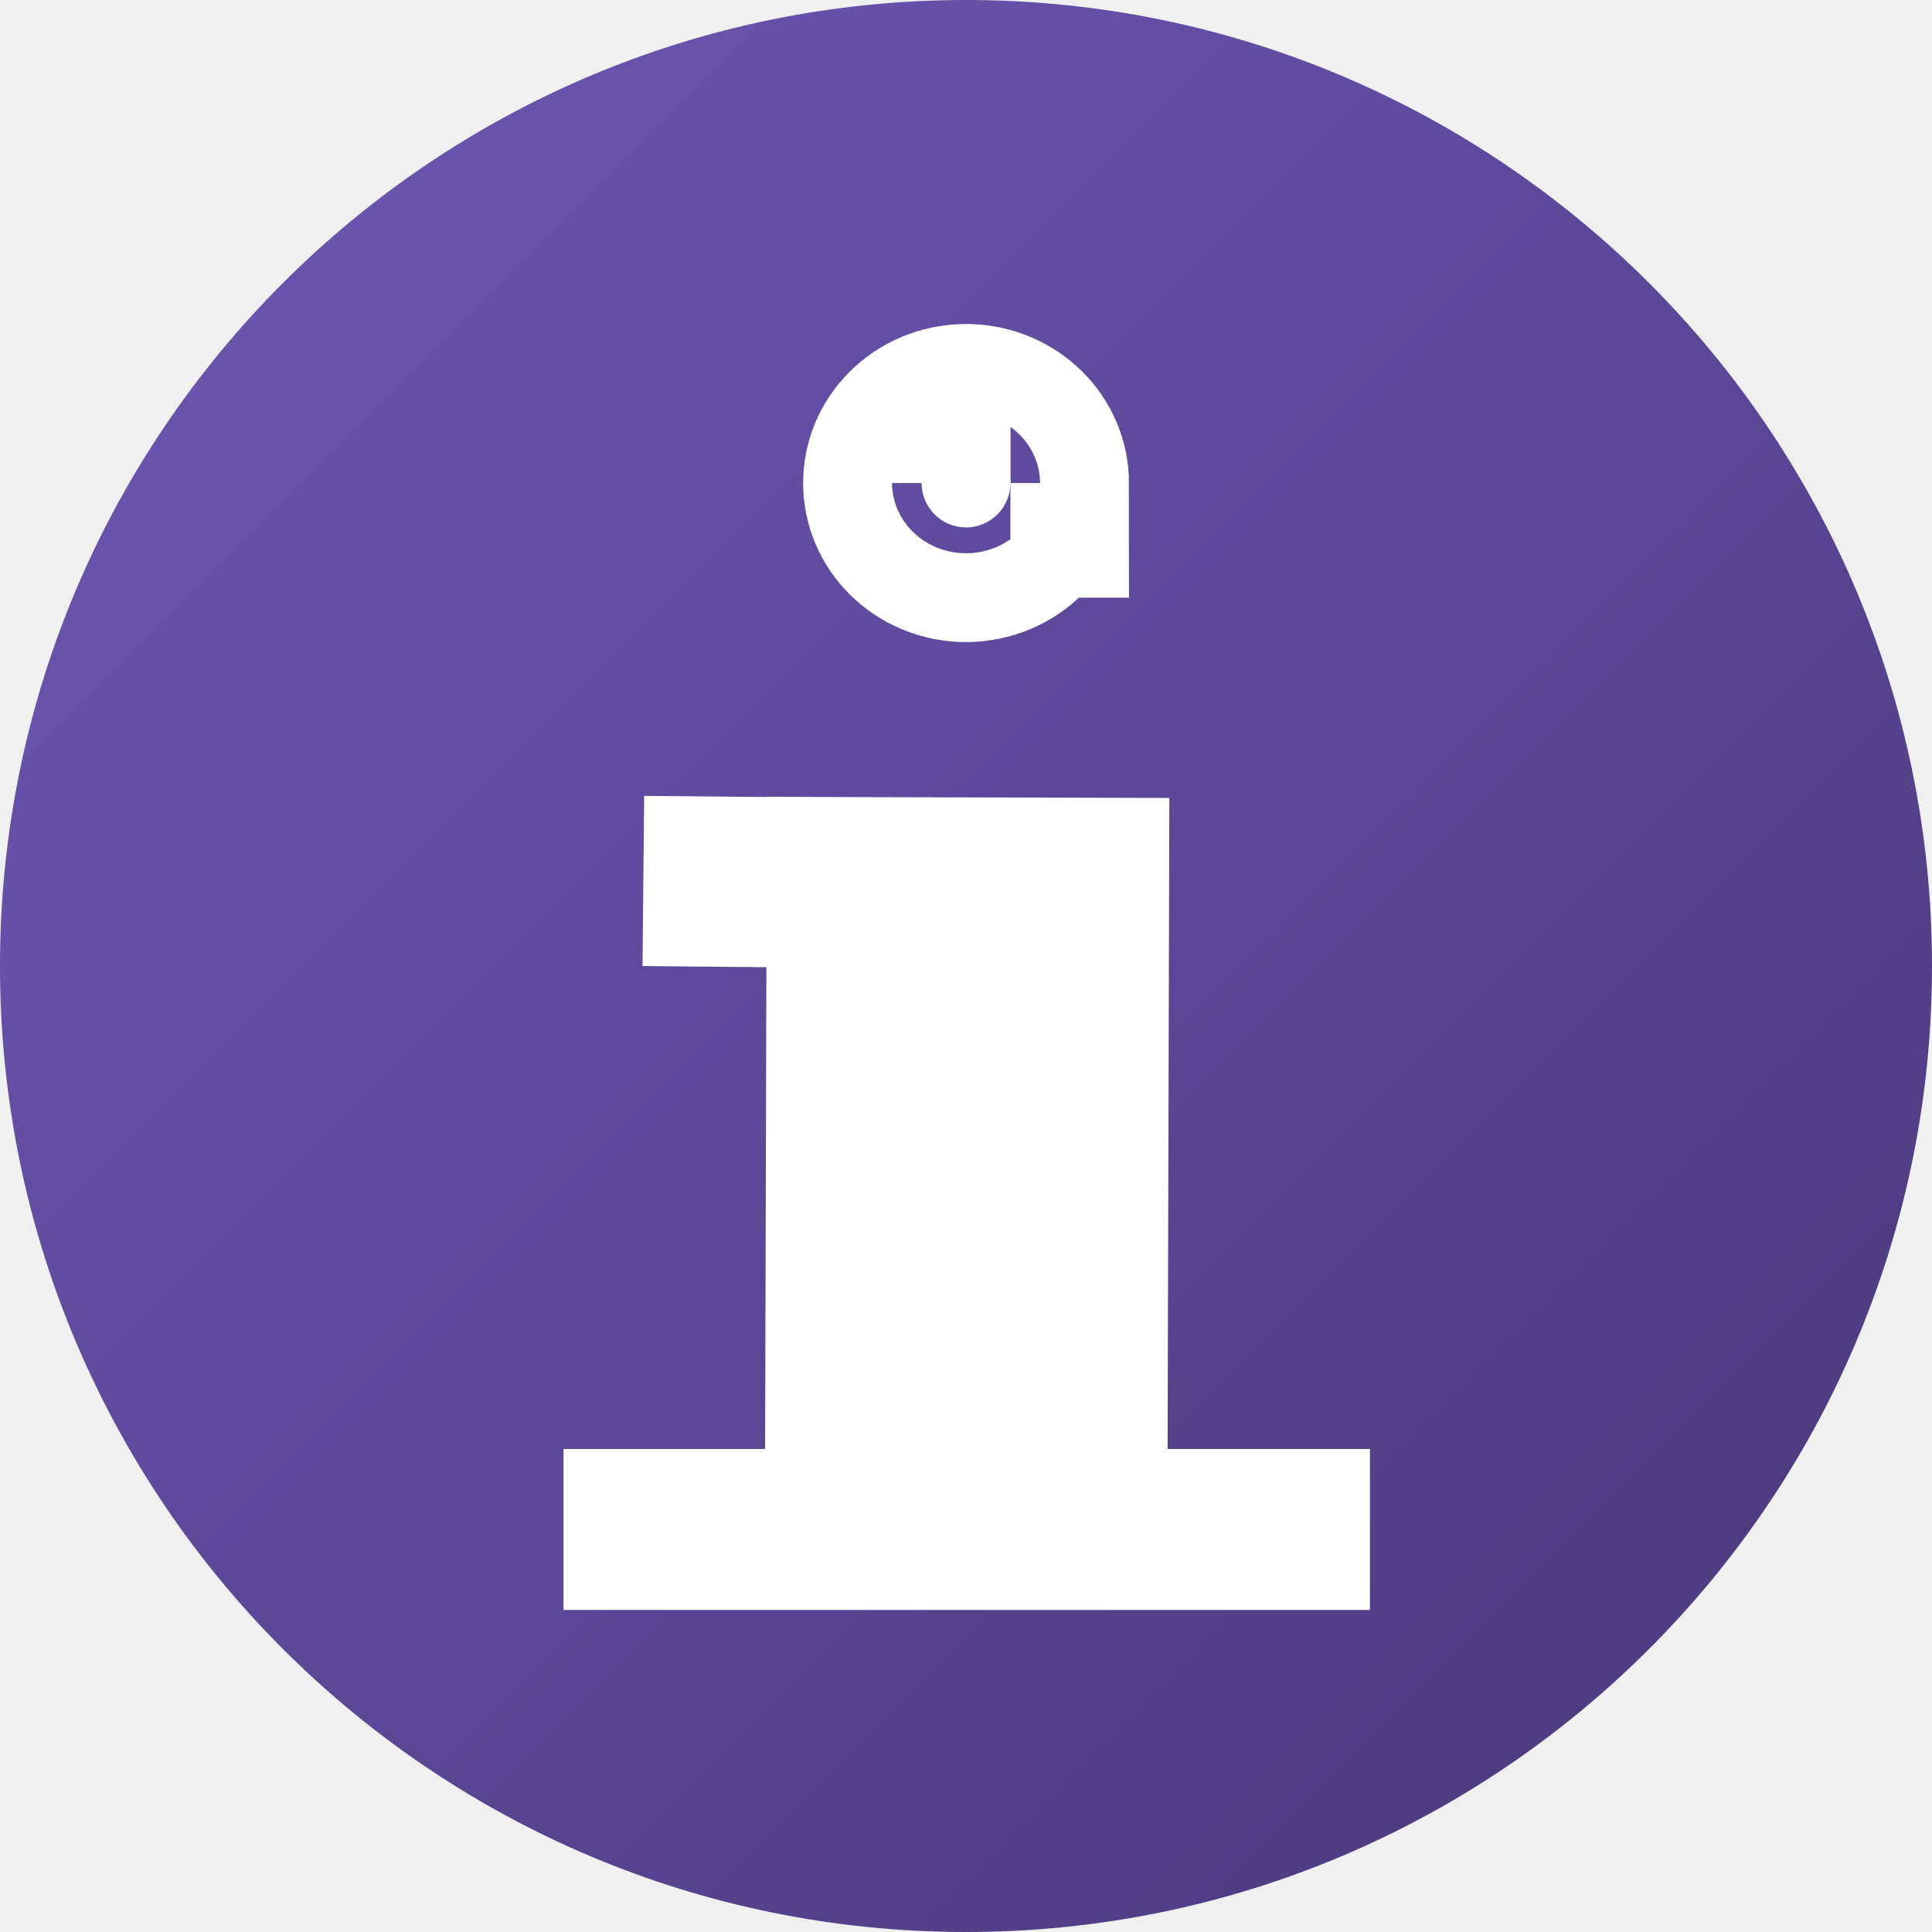
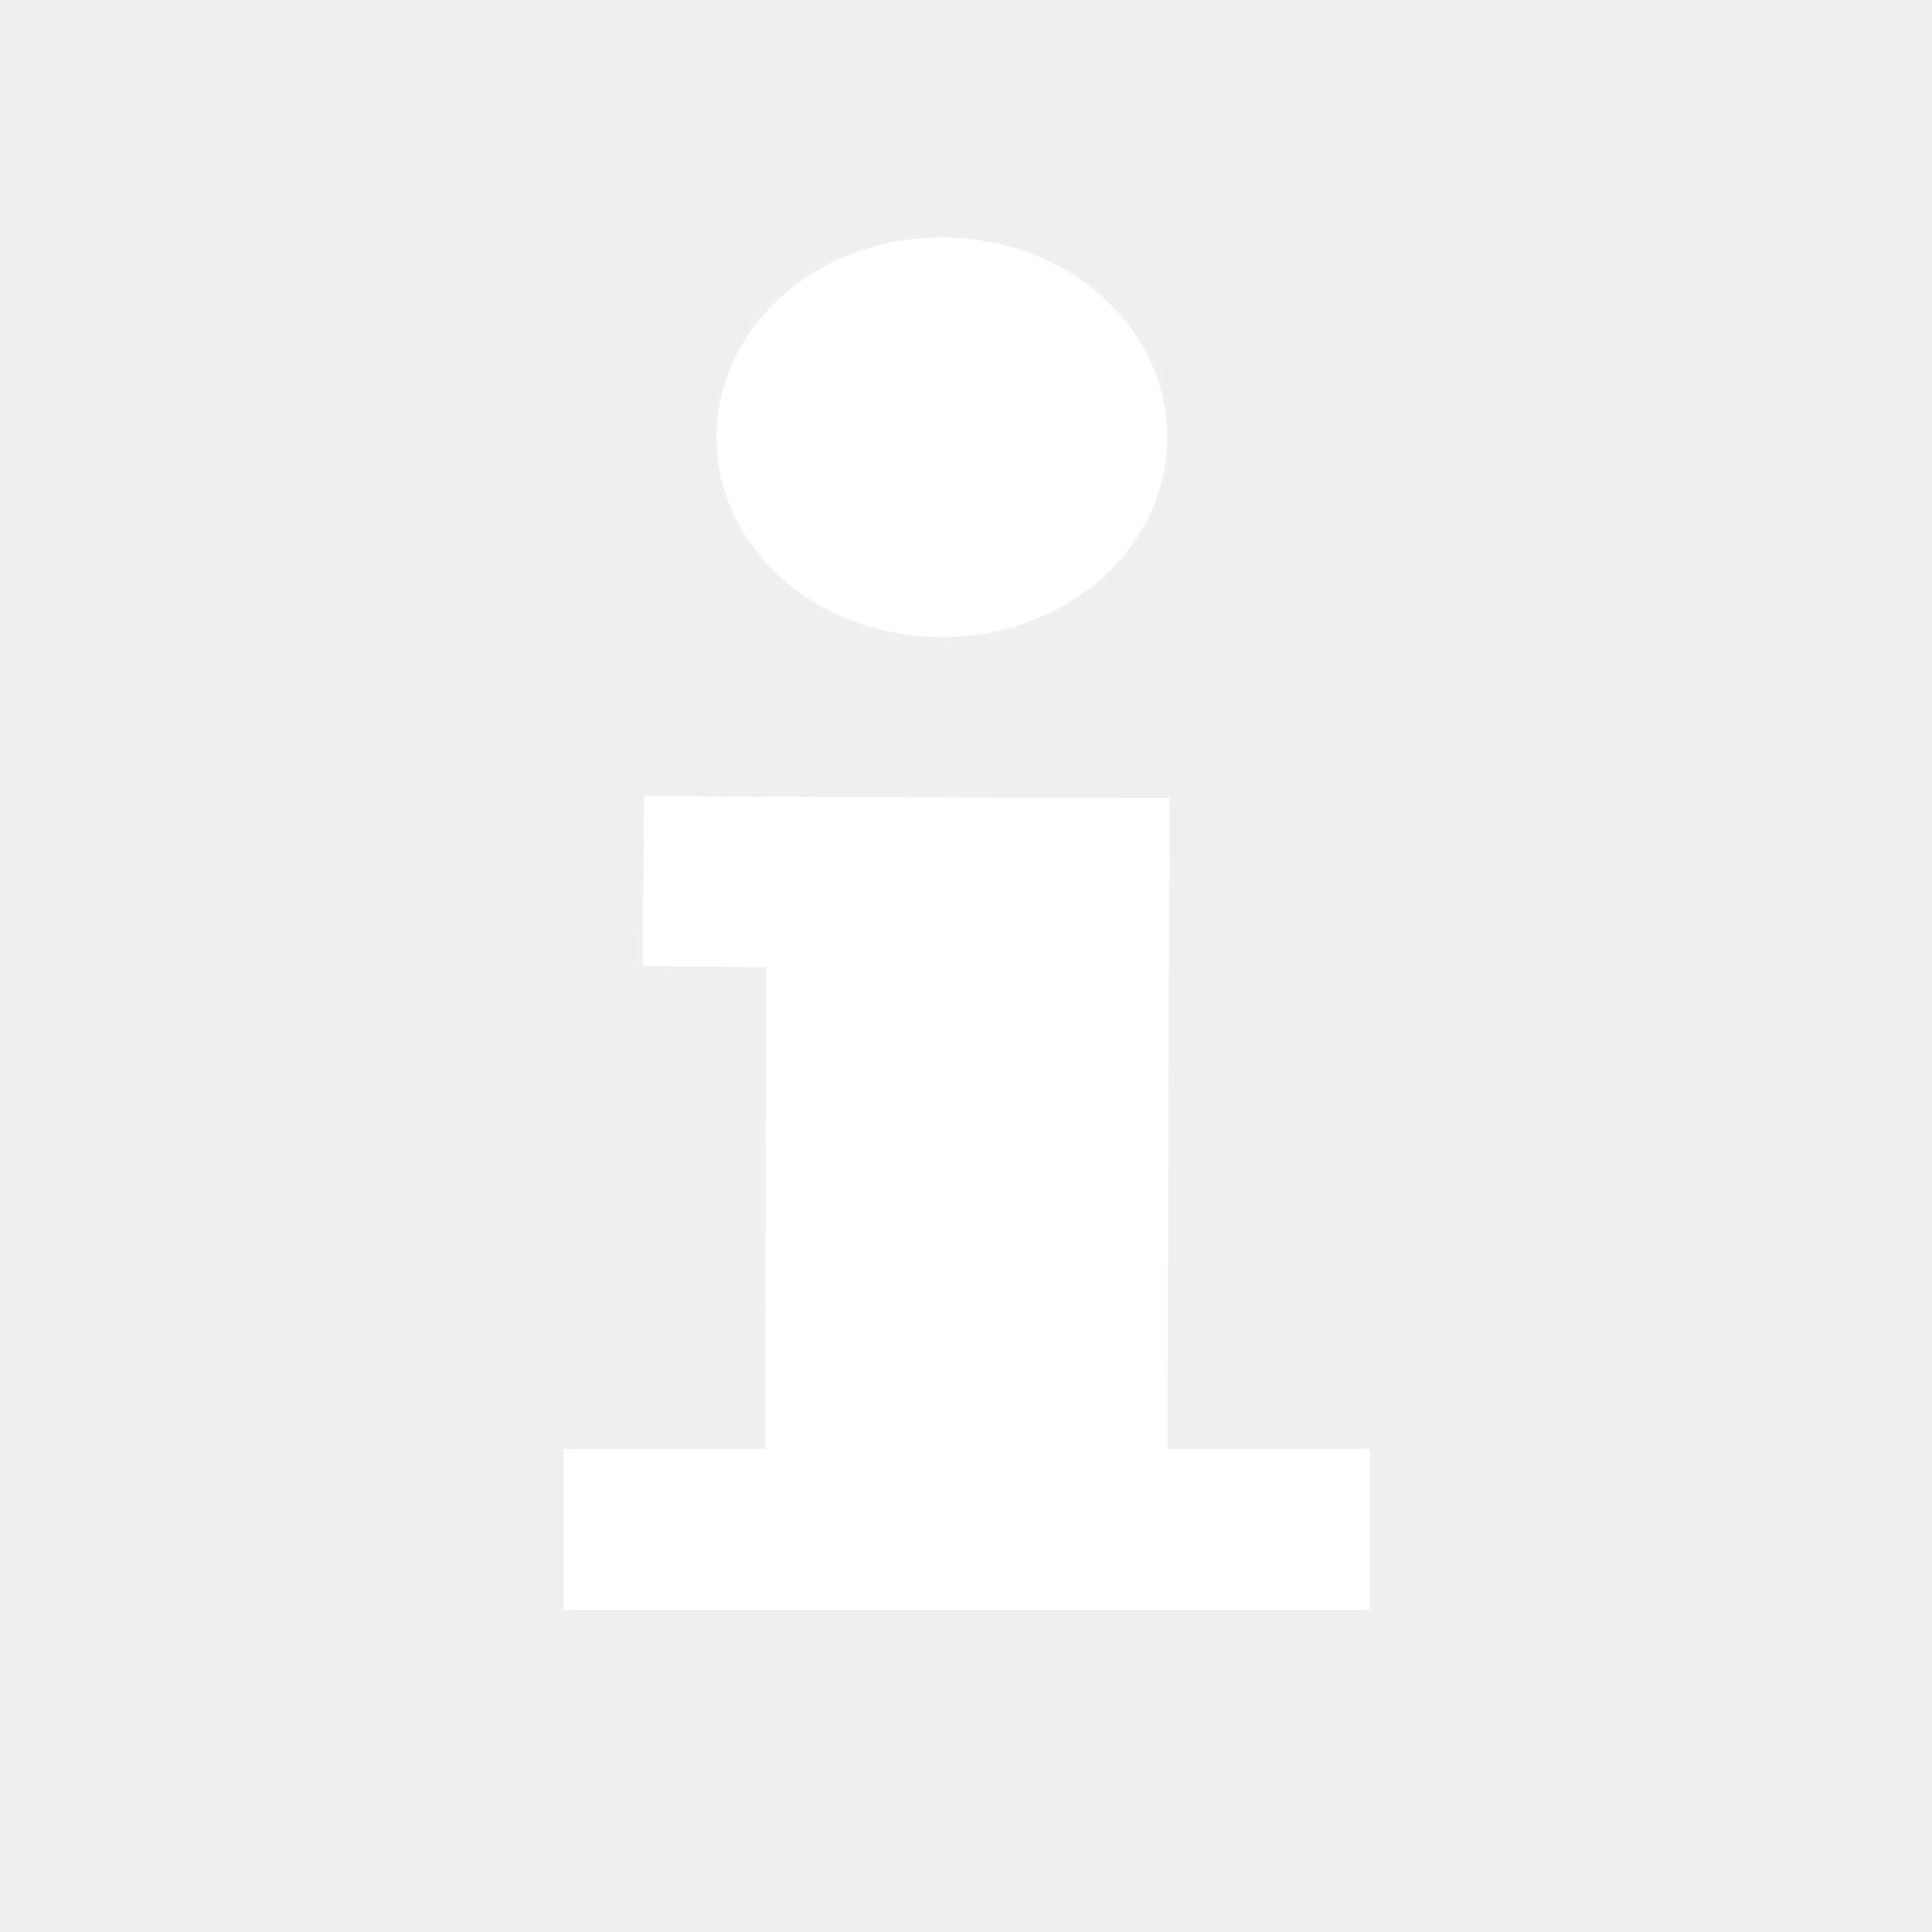
<svg xmlns="http://www.w3.org/2000/svg" xmlns:ns1="http://www.openswatchbook.org/uri/2009/osb" xmlns:xlink="http://www.w3.org/1999/xlink" width="12" height="12" id="svg3012" version="1.1">
  <defs id="defs3014">
    <linearGradient id="linearGradient3802">
      <stop style="stop-color:#6853ad;stop-opacity:1;" offset="0" id="stop3804" />
      <stop style="stop-color:#4f3d83;stop-opacity:1;" offset="1" id="stop3806" />
    </linearGradient>
    <linearGradient id="linearGradient5757">
      <stop style="stop-color:#d8d4ff;stop-opacity:1;" offset="0" id="stop5759" />
      <stop style="stop-color:#9f99de;stop-opacity:1;" offset="1" id="stop5761" />
    </linearGradient>
    <linearGradient id="linearGradient5329">
      <stop id="stop5331" offset="0" style="stop-color:#444740;stop-opacity:1;" />
      <stop id="stop5333" offset="1" style="stop-color:#111111;stop-opacity:1;" />
    </linearGradient>
    <linearGradient ns1:paint="gradient" id="linearGradient5347">
      <stop id="stop5349" offset="0" style="stop-color:#000000;stop-opacity:1;" />
      <stop id="stop5351" offset="1" style="stop-color:#000000;stop-opacity:0;" />
    </linearGradient>
    <linearGradient id="linearGradient5375">
      <stop id="stop5377" offset="0" style="stop-color:#e3e0e0;stop-opacity:1;" />
      <stop id="stop5379" offset="1" style="stop-color:#babdc6;stop-opacity:1;" />
    </linearGradient>
    <linearGradient id="linearGradient3769">
      <stop id="stop3771" offset="0" style="stop-color:#f5f5f5;stop-opacity:1;" />
      <stop id="stop3773" offset="1" style="stop-color:#e6e6e6;stop-opacity:1;" />
    </linearGradient>
    <linearGradient id="linearGradient3771">
      <stop id="stop3774" offset="0" style="stop-color:#f7f7f7;stop-opacity:1;" />
      <stop id="stop3776" offset="1" style="stop-color:#e6e6e6;stop-opacity:1;" />
    </linearGradient>
    <linearGradient xlink:href="#linearGradient3802" id="linearGradient3808" x1="1.981" y1="1.981" x2="8.519" y2="8.519" gradientUnits="userSpaceOnUse" />
  </defs>
  <g id="layer1" transform="translate(-10,-186.3622)">
-     <path style="fill:url(#linearGradient3808);fill-opacity:1;fill-rule:nonzero;stroke:none" id="path3796" d="M 10,5.25 C 10,7.873 7.873,10 5.25,10 2.627,10 0.5,7.873 0.5,5.25 0.5,2.627 2.627,0.5 5.25,0.5 7.873,0.5 10,2.627 10,5.25 z" transform="matrix(1.263158,0,0,1.263158,9.368421,185.7306)" />
+     <circle style="fill:url(#linearGradient3808);fill-opacity:1;fill-rule:nonzero;stroke:none" id="path3796" transform="matrix(1.263158,0,0,1.263158,9.368421,185.7306)" d="M 10,5.25 A 4.75,4.75 0 0 1 5.25,10 4.75,4.75 0 0 1 0.5,5.25 4.75,4.75 0 0 1 5.25,0.5 4.75,4.75 0 0 1 10,5.25 Z" />
    <path style="fill:none;stroke:#ffffff;stroke-width:2.5;stroke-linecap:butt;stroke-linejoin:miter;stroke-miterlimit:4;stroke-opacity:1;stroke-dasharray:none" d="M 16.013,191.315 16,196.152" id="path3010" />
    <path style="fill:none;stroke:#ffffff;stroke-width:1.057px;stroke-linecap:butt;stroke-linejoin:miter;stroke-opacity:1" d="m 13.996,191.834 3.258,0.031" id="path3780" />
    <path style="fill:none;stroke:#ffffff;stroke-width:1;stroke-linecap:butt;stroke-linejoin:miter;stroke-miterlimit:4;stroke-opacity:1;stroke-dasharray:none" d="m 13.5,195.862 5.009,0" id="path3782" />
-     <path style="fill:#ffffff;fill-opacity:1;fill-rule:nonzero;stroke:#ffffff;stroke-width:2.5;stroke-linecap:square;stroke-linejoin:miter;stroke-miterlimit:4;stroke-opacity:1;stroke-dasharray:none;stroke-dashoffset:9.69" id="path3784" d="M 5.781,1.516 C 5.781,1.783 5.571,2 5.312,2 5.054,2 4.844,1.783 4.844,1.516 c 0,-0.268 0.21,-0.484 0.469,-0.484 0.259,0 0.469,0.217 0.469,0.484 z" transform="matrix(0.5887813,0,0,0.5697884,12.8721,188.4986)" />
+     <ellipse style="fill:#ffffff;fill-opacity:1;fill-rule:nonzero;stroke:#ffffff;stroke-width:1;stroke-linecap:square;stroke-linejoin:miter;stroke-miterlimit:4;stroke-dasharray:none;stroke-dashoffset:9.69;stroke-opacity:1" id="path3784" cx="15.85" cy="189.078" rx="0.9" ry="0.741" />
  </g>
</svg>
